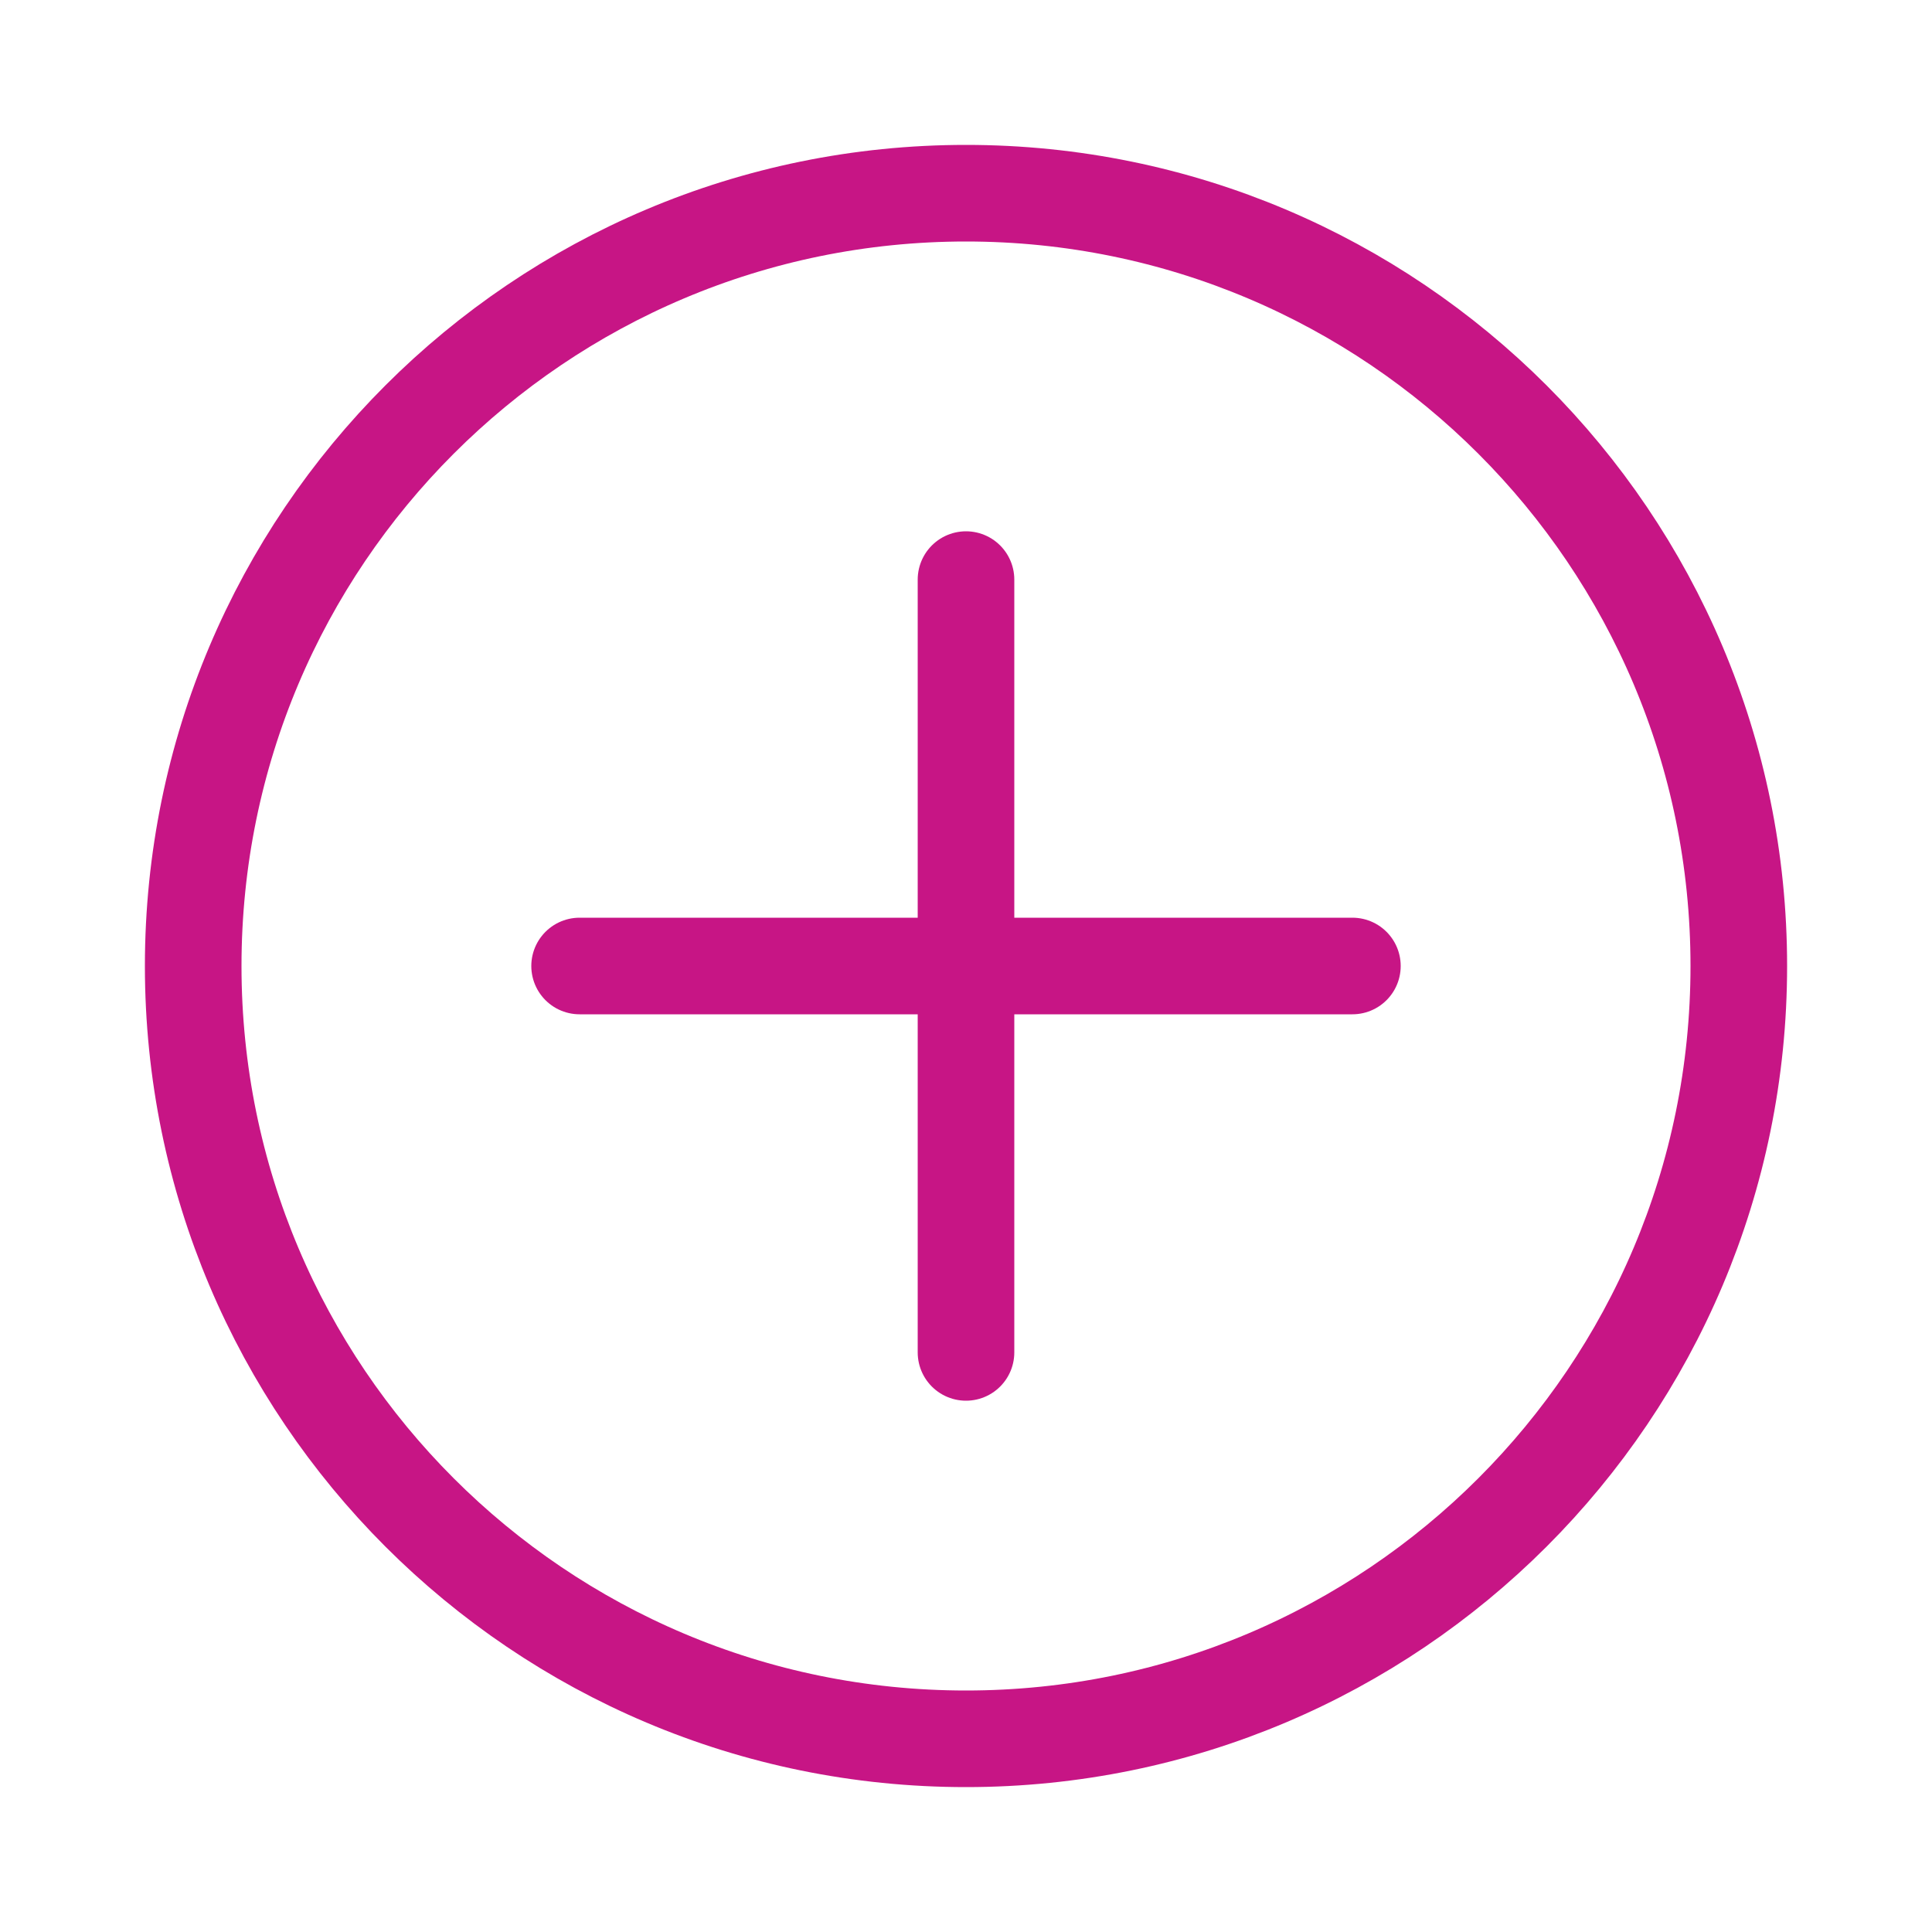
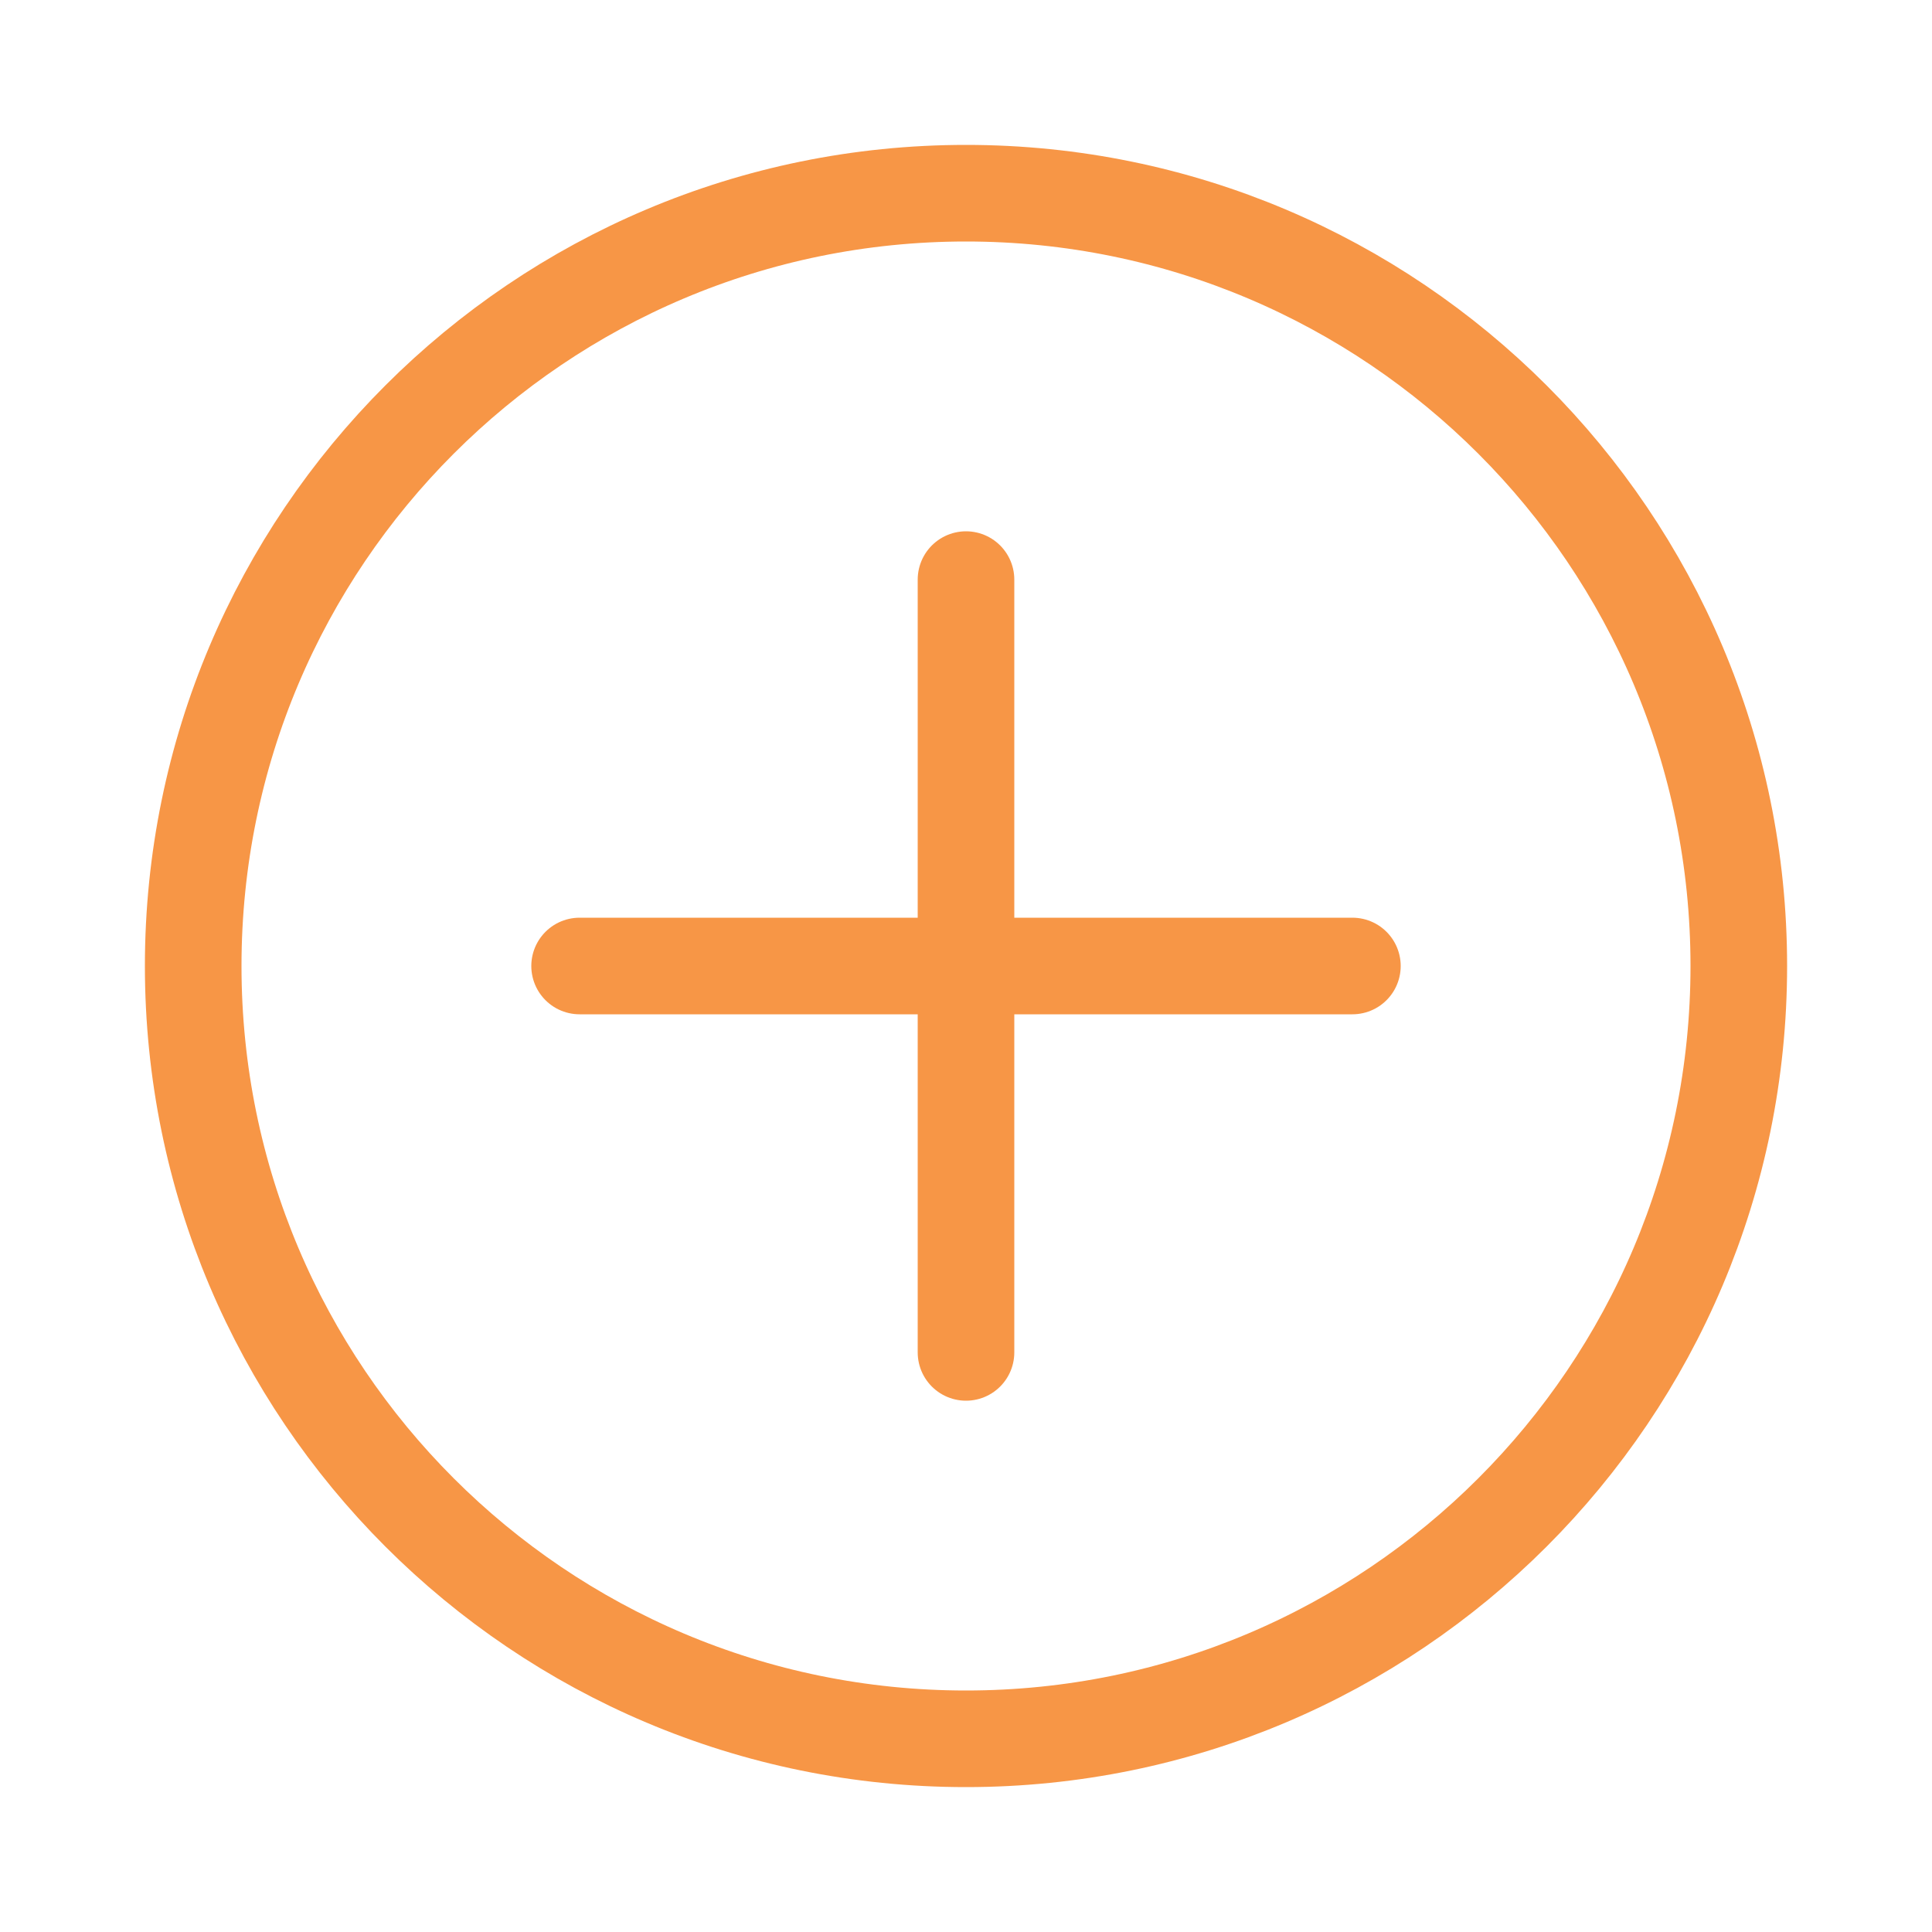
<svg xmlns="http://www.w3.org/2000/svg" width="100" height="100" viewBox="0 0 100 100">
-   <circle cx="50" cy="50" r="40" fill="none" stroke="#C71585" stroke-linecap="round" stroke-width="5" />
-   <line x1="30" y1="50" x2="70" y2="50" fill="none" stroke="#C71585" stroke-linecap="round" stroke-width="5" />
-   <line x1="50" y1="30" x2="50" y2="70" fill="none" stroke="#C71585" stroke-linecap="round" stroke-width="5" />
+   <circle cx="50" cy="50" r="40" fill="none" stroke="#F79646" stroke-linecap="round" stroke-width="5" />
+   <line x1="30" y1="50" x2="70" y2="50" fill="none" stroke="#F79646" stroke-linecap="round" stroke-width="5" />
+   <line x1="50" y1="30" x2="50" y2="70" fill="none" stroke="#F79646" stroke-linecap="round" stroke-width="5" />
</svg>
